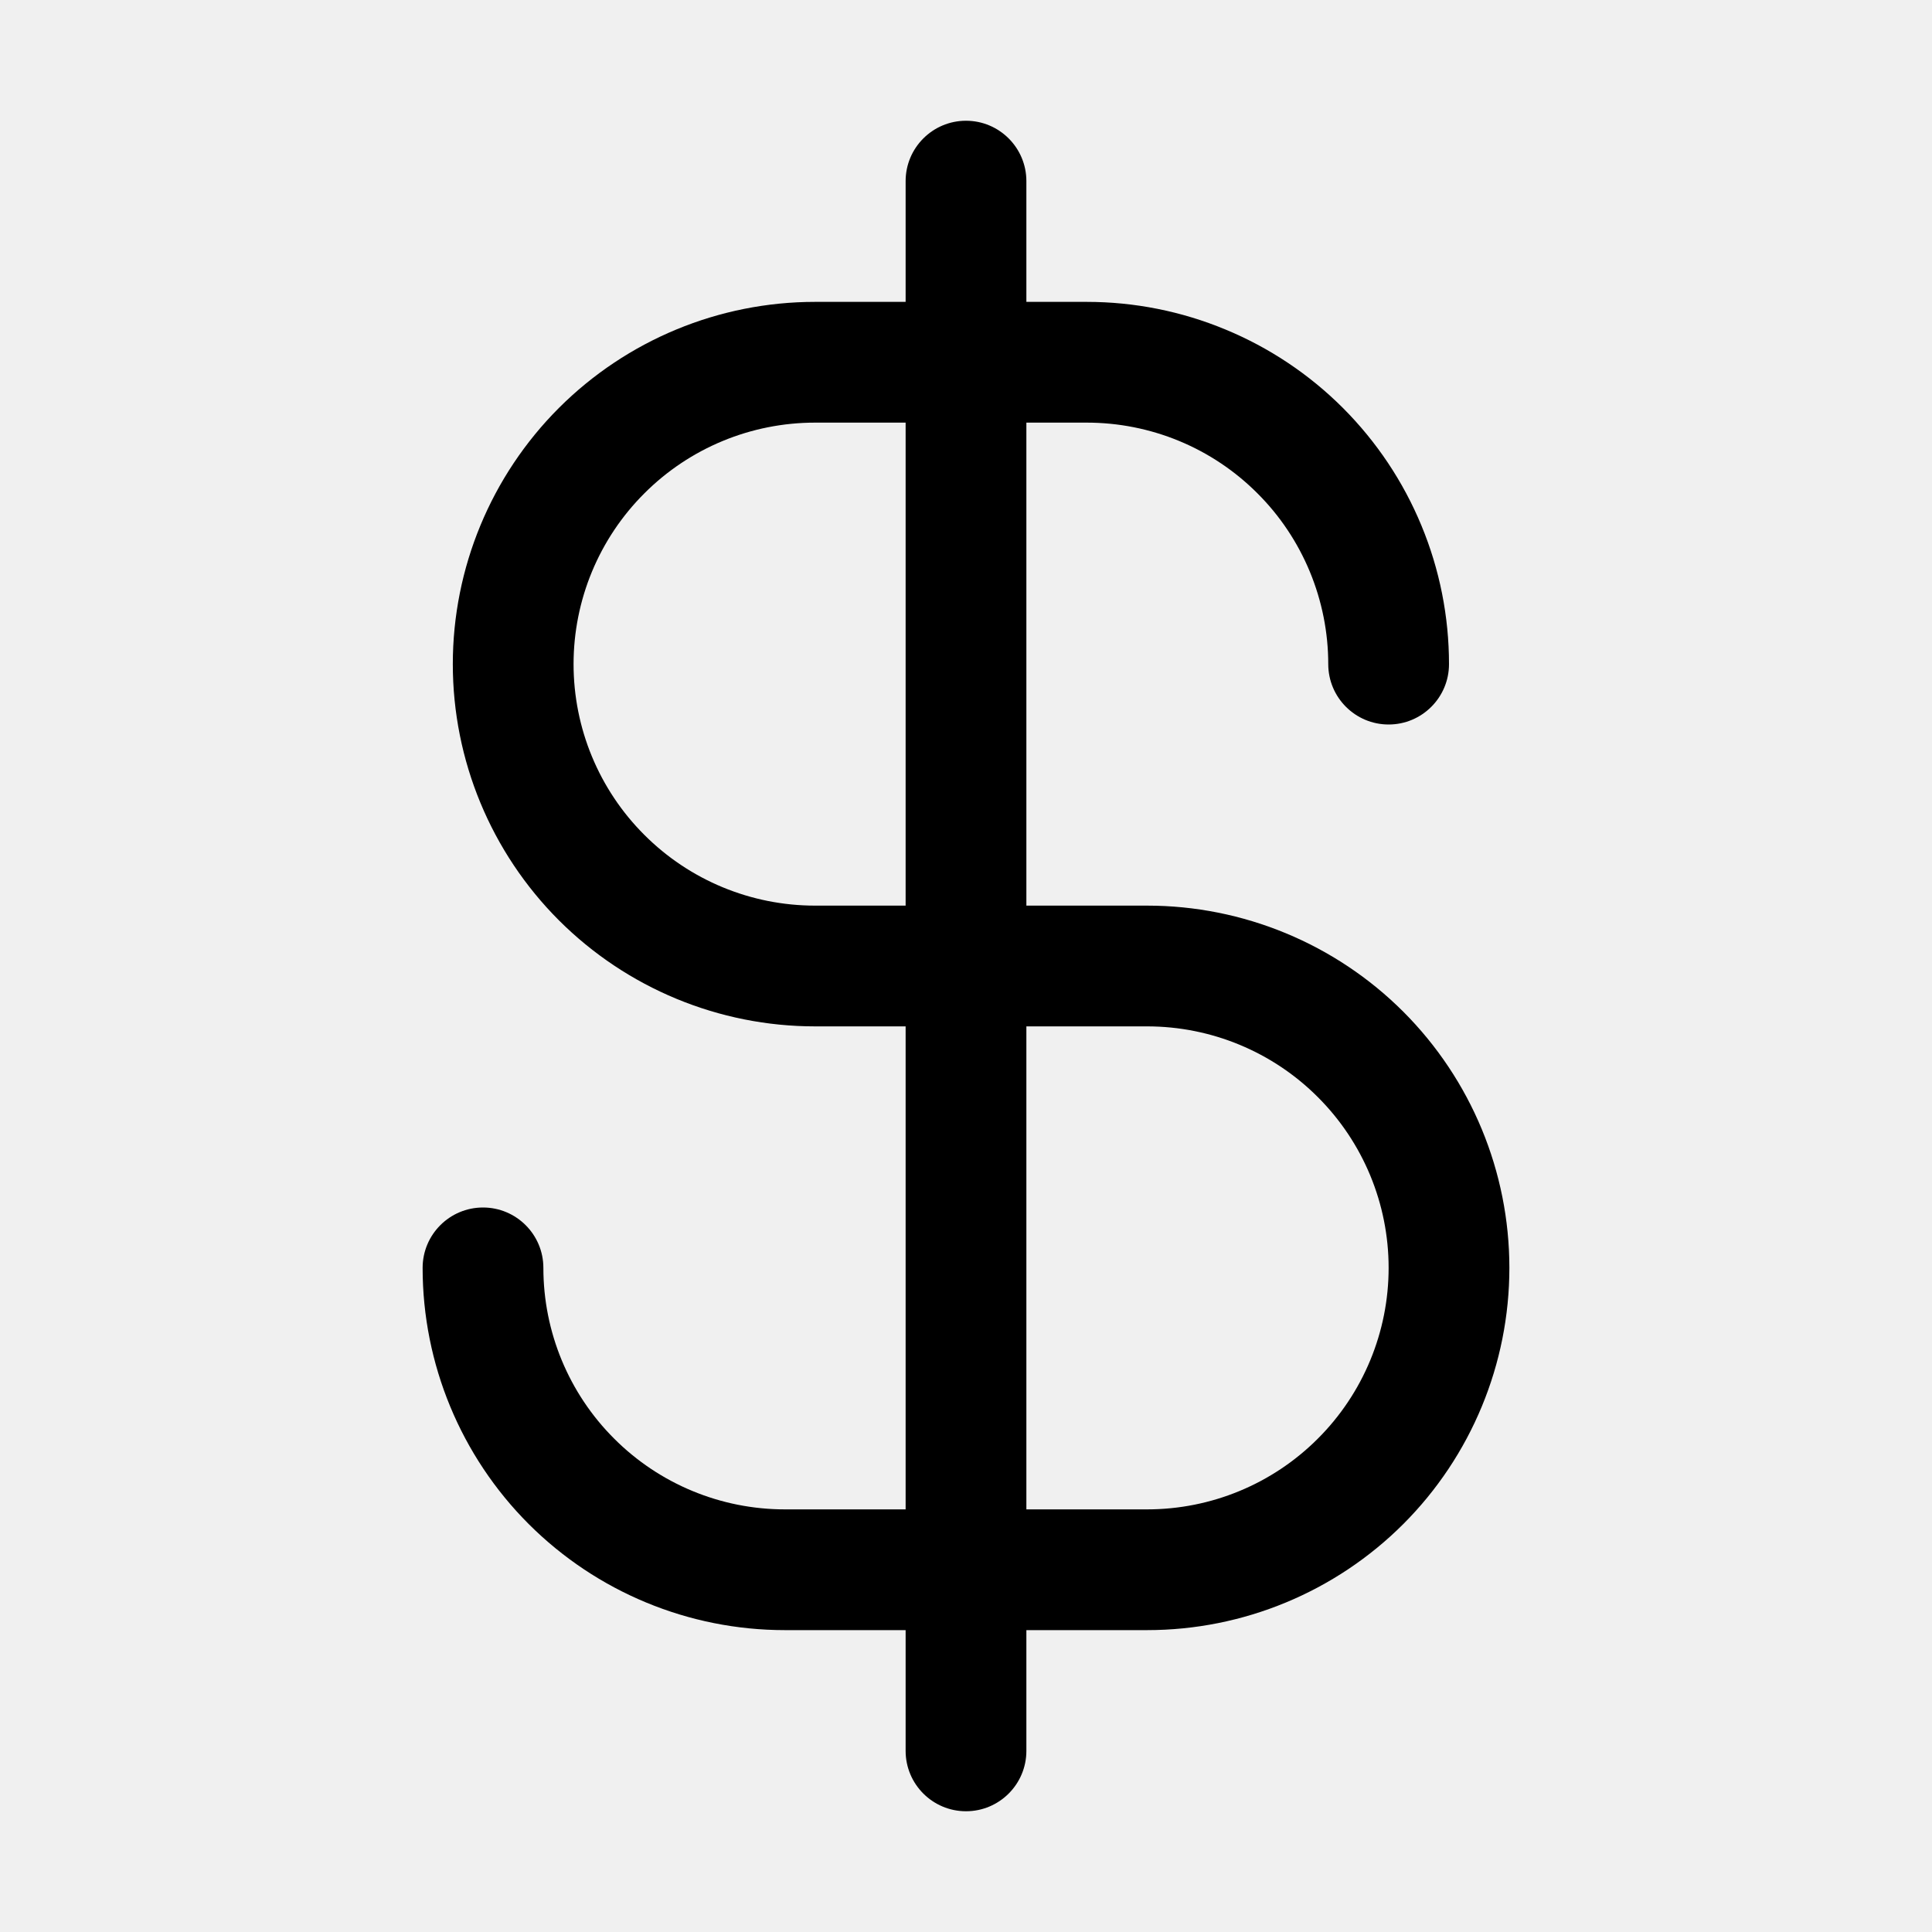
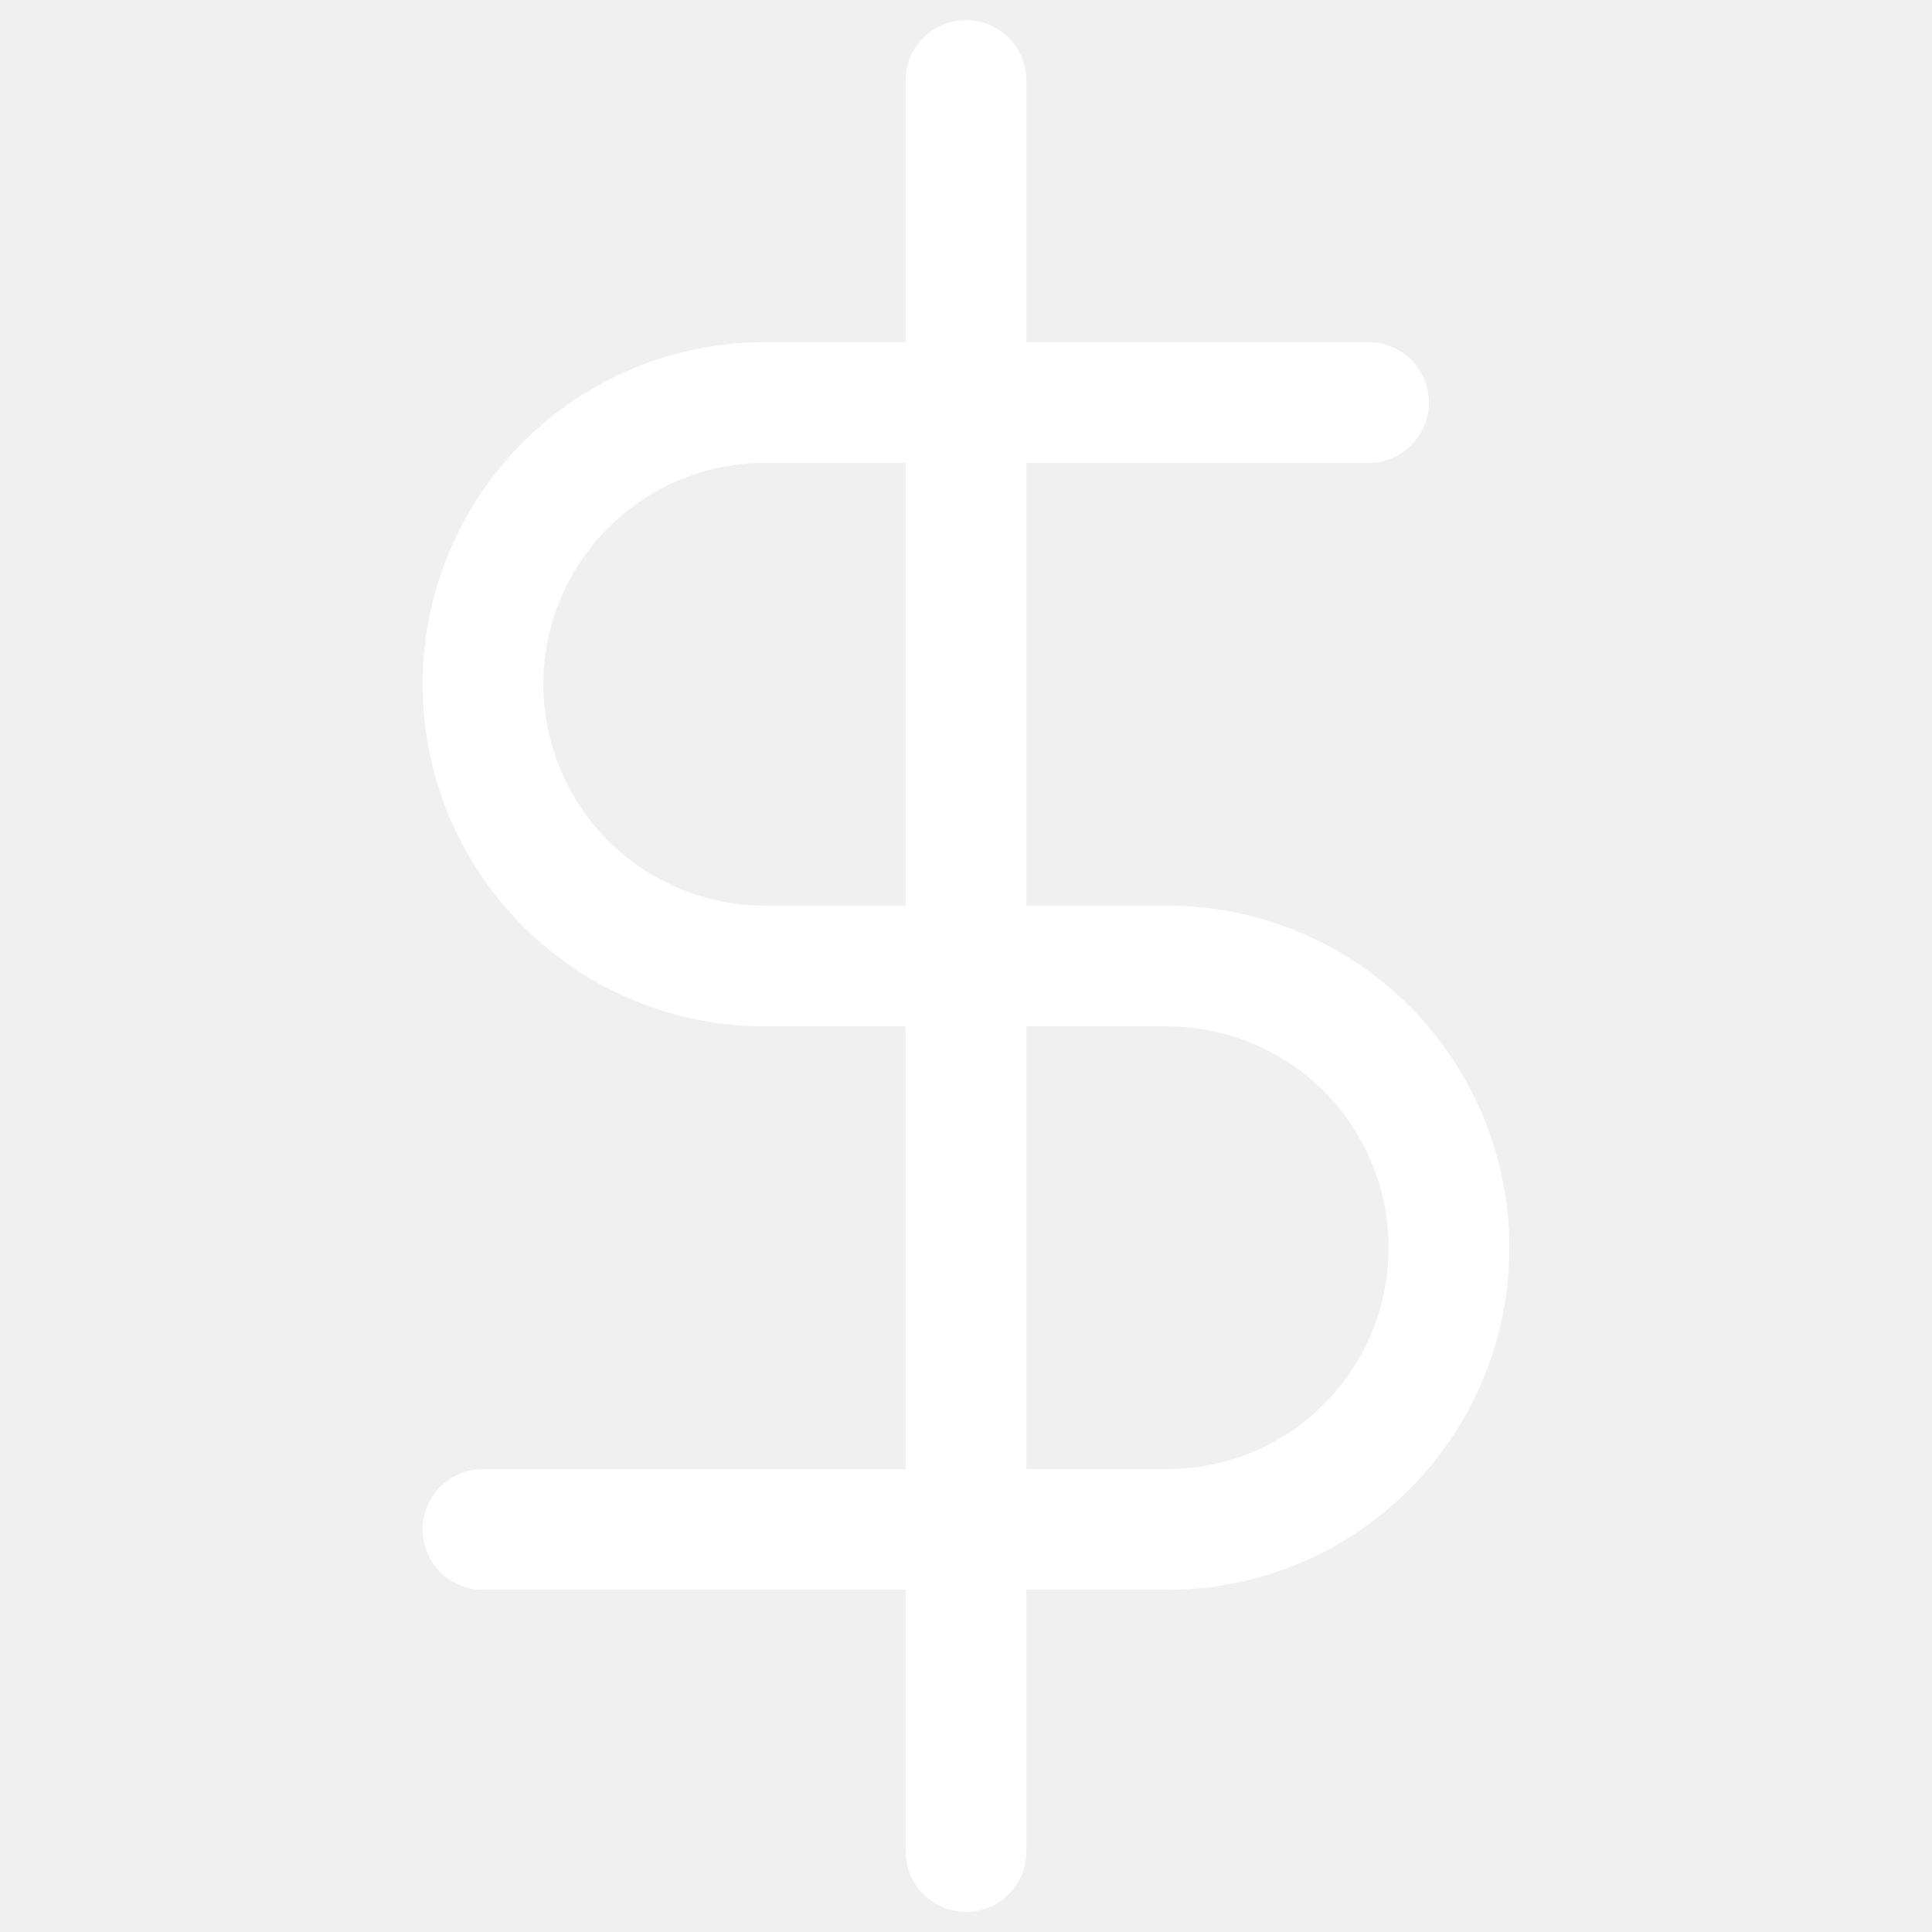
<svg xmlns="http://www.w3.org/2000/svg" width="32" height="32" viewBox="0 0 32 32" fill="none">
-   <path fill-rule="evenodd" clip-rule="evenodd" d="M16 2C16.552 2 17 2.448 17 3L17 29C17 29.552 16.552 30 16 30C15.448 30 15 29.552 15 29L15 3C15 2.448 15.448 2 16 2Z" fill="black" />
-   <path fill-rule="evenodd" clip-rule="evenodd" d="M9.257 6.757C10.383 5.632 11.909 5 13.5 5L18 5C18.788 5 19.568 5.155 20.296 5.457C21.024 5.758 21.686 6.2 22.243 6.757C22.8 7.315 23.242 7.976 23.543 8.704C23.845 9.432 24 10.212 24 11C24 11.552 23.552 12 23 12C22.448 12 22 11.552 22 11C22 10.475 21.896 9.955 21.695 9.469C21.494 8.984 21.2 8.543 20.828 8.172C20.457 7.8 20.016 7.505 19.531 7.304C19.045 7.103 18.525 7 18 7L13.5 7C12.439 7 11.422 7.421 10.672 8.172C9.921 8.922 9.5 9.939 9.5 11C9.5 12.061 9.921 13.078 10.672 13.828C11.422 14.579 12.439 15 13.5 15L19 15C20.591 15 22.117 15.632 23.243 16.757C24.368 17.883 25 19.409 25 21C25 22.591 24.368 24.117 23.243 25.243C22.117 26.368 20.591 27 19 27H13C11.409 27 9.883 26.368 8.757 25.243C7.632 24.117 7 22.591 7 21C7 20.448 7.448 20 8 20C8.552 20 9 20.448 9 21C9 22.061 9.421 23.078 10.172 23.828C10.922 24.579 11.939 25 13 25H19C20.061 25 21.078 24.579 21.828 23.828C22.579 23.078 23 22.061 23 21C23 19.939 22.579 18.922 21.828 18.172C21.078 17.421 20.061 17 19 17H13.5C11.909 17 10.383 16.368 9.257 15.243C8.132 14.117 7.5 12.591 7.5 11C7.5 9.409 8.132 7.883 9.257 6.757Z" fill="black" />
+   <path d="M16 1.333V30.667" stroke="white" stroke-width="2" stroke-linecap="round" stroke-linejoin="round" />
+   <path d="M22.667 6.667H12.667C11.429 6.667 10.242 7.158 9.367 8.034C8.492 8.909 8 10.096 8 11.333C8 12.571 8.492 13.758 9.367 14.633C10.242 15.508 11.429 16 12.667 16H19.333C20.571 16 21.758 16.492 22.633 17.367C23.508 18.242 24 19.429 24 20.667C24 21.904 23.508 23.091 22.633 23.966C21.758 24.842 20.571 25.333 19.333 25.333H8" stroke="white" stroke-width="2" stroke-linecap="round" stroke-linejoin="round" />
</svg>
